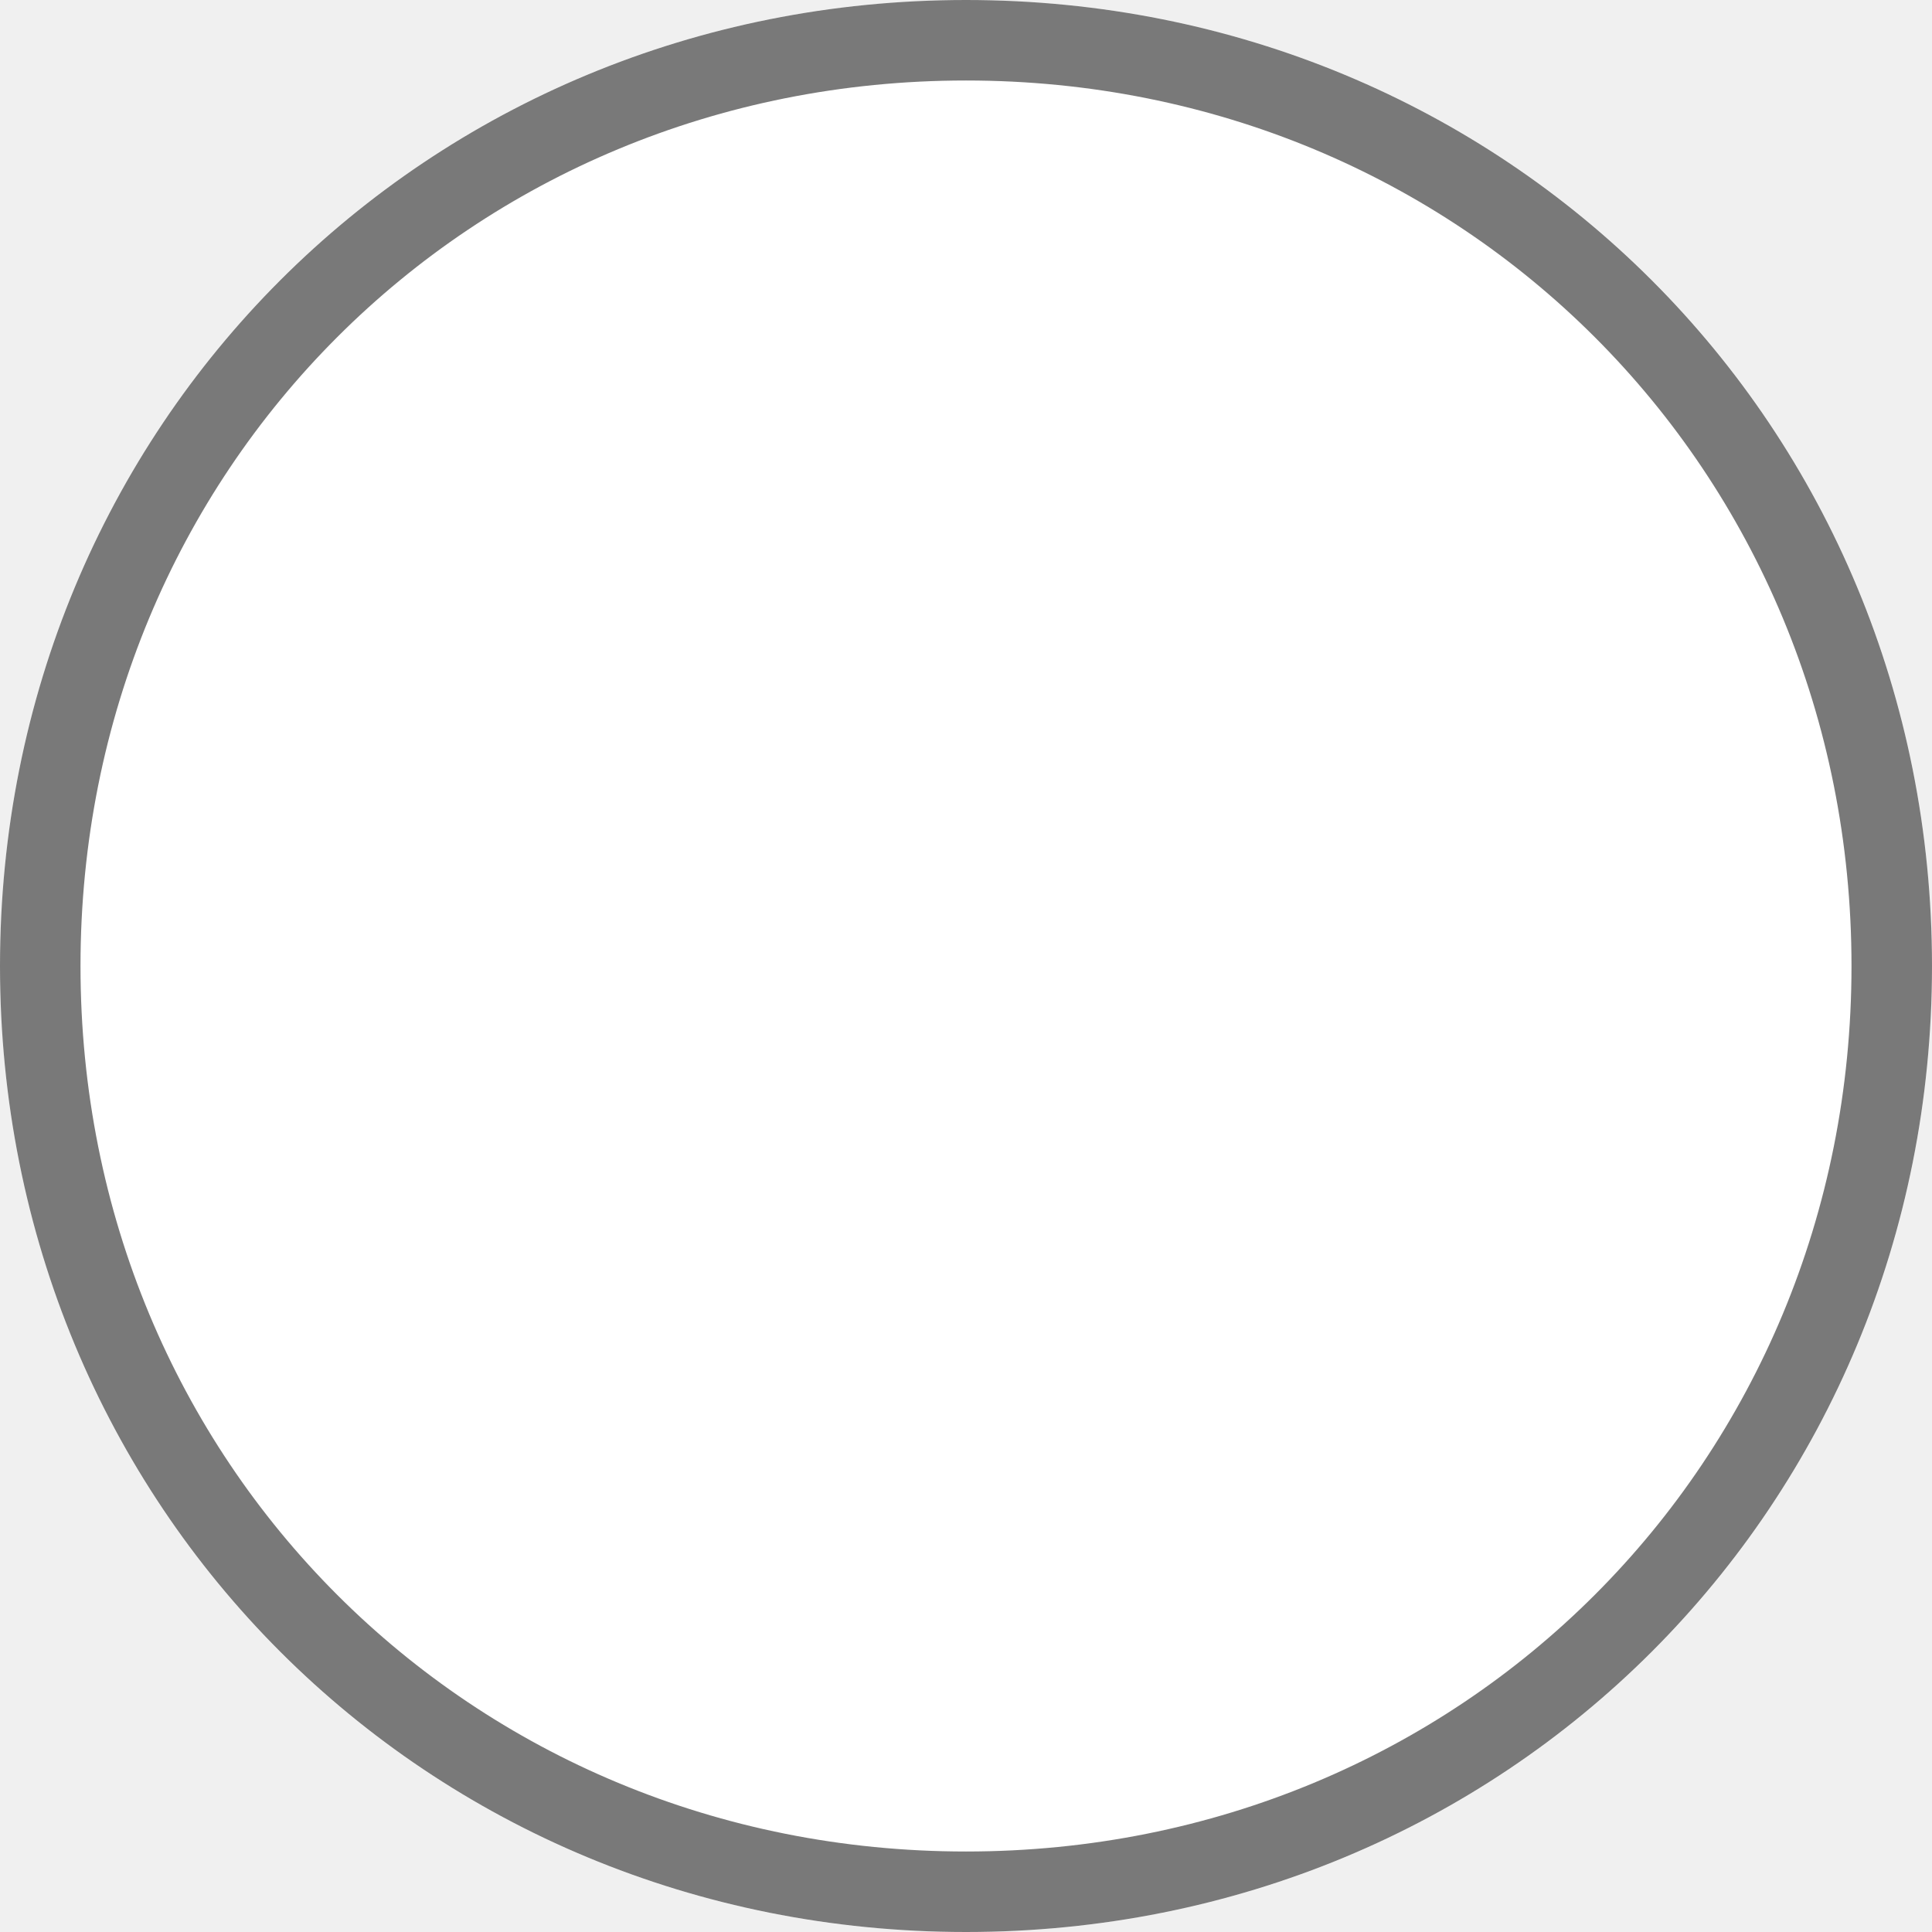
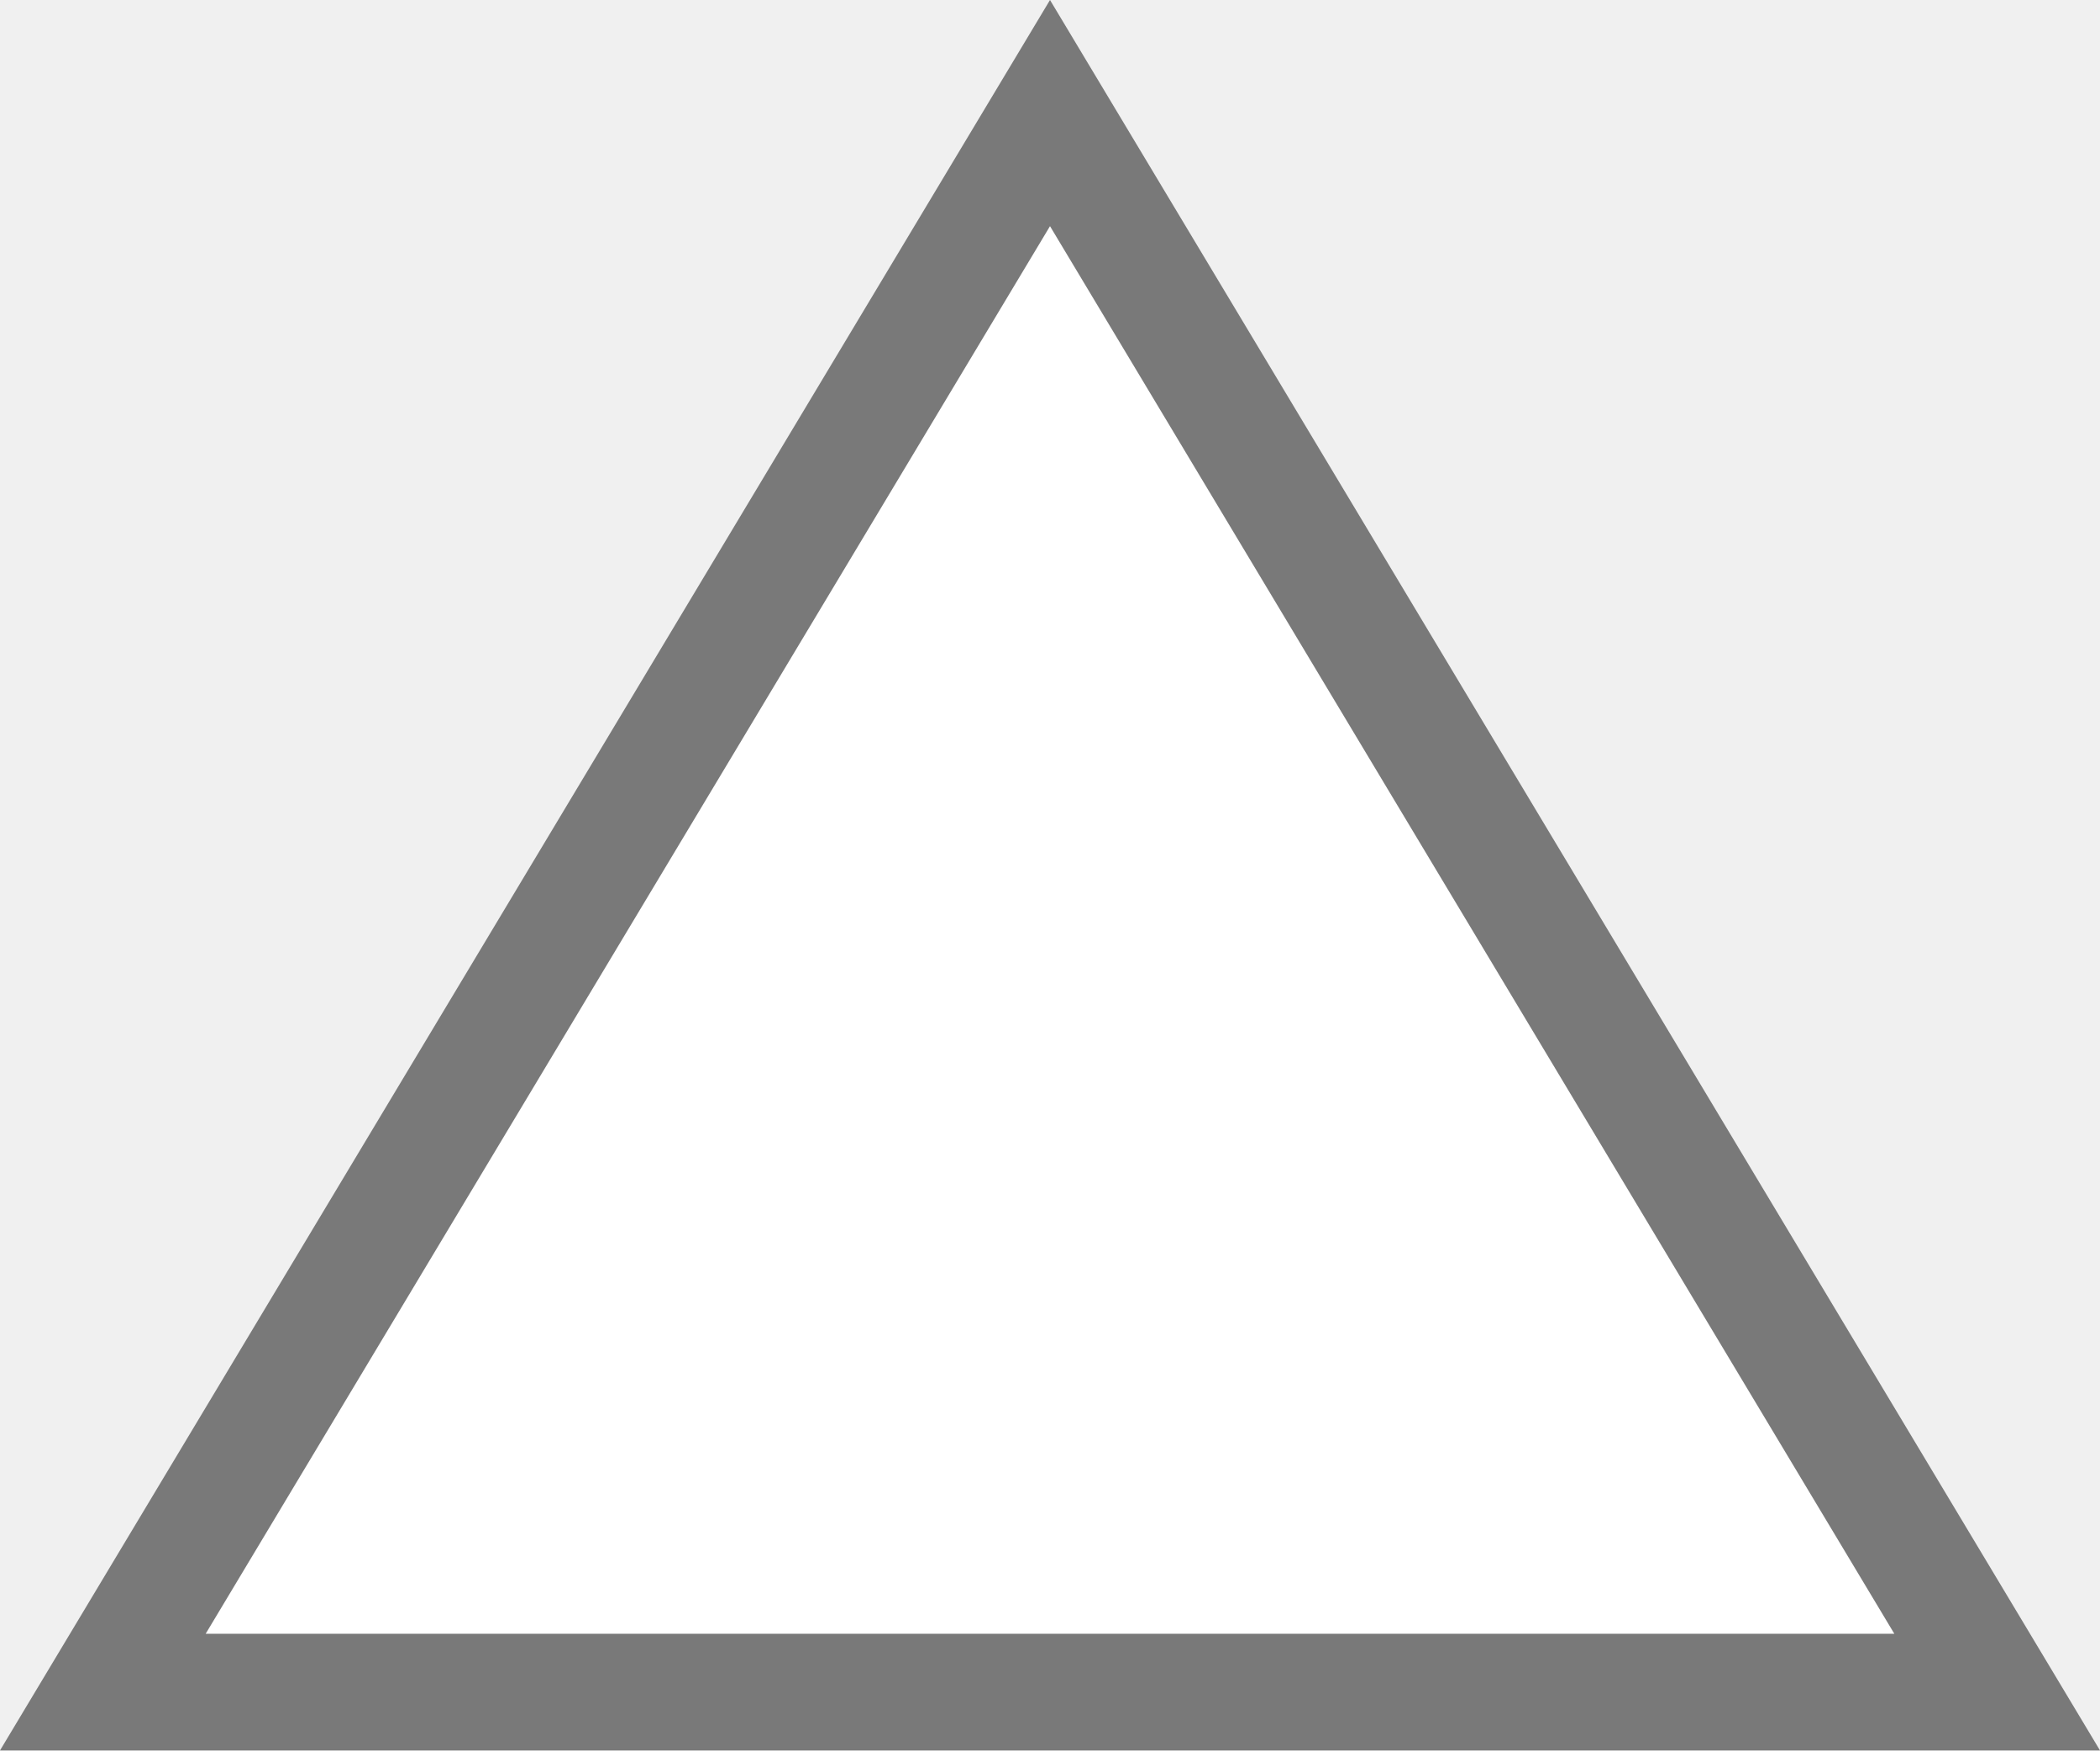
- <svg xmlns="http://www.w3.org/2000/svg" version="1.1" width="24px" height="24px">
-   <g transform="matrix(1 0 0 1 -340 -3484 )">
-     <path d="M 352 3484  C 358.72 3484  364 3489.28  364 3496  C 364 3502.72  358.72 3508  352 3508  C 345.28 3508  340 3502.72  340 3496  C 340 3489.28  345.28 3484  352 3484  Z " fill-rule="nonzero" fill="#ffffff" stroke="none" />
-     <path d="M 352 3484.5  C 358.44 3484.5  363.5 3489.56  363.5 3496  C 363.5 3502.44  358.44 3507.5  352 3507.5  C 345.56 3507.5  340.5 3502.44  340.5 3496  C 340.5 3489.56  345.56 3484.5  352 3484.5  Z " stroke-width="1" stroke="#797979" fill="none" />
+ <svg xmlns="http://www.w3.org/2000/svg" version="1.1" width="18px" height="15px">
+   <g transform="matrix(1 0 0 1 -113 -3486 )">
+     <path d="M 113.881 3500.5  L 122 3486.969  L 130.119 3500.5  L 113.881 3500.5  Z " fill-rule="nonzero" fill="#ffffff" stroke="none" />
+     <path d="M 113 3501  L 122 3486  L 131 3501  L 113 3501  Z M 122 3487.938  L 114.763 3500  L 129.237 3500  L 122 3487.938  Z " fill-rule="nonzero" fill="#797979" stroke="none" />
  </g>
</svg>
